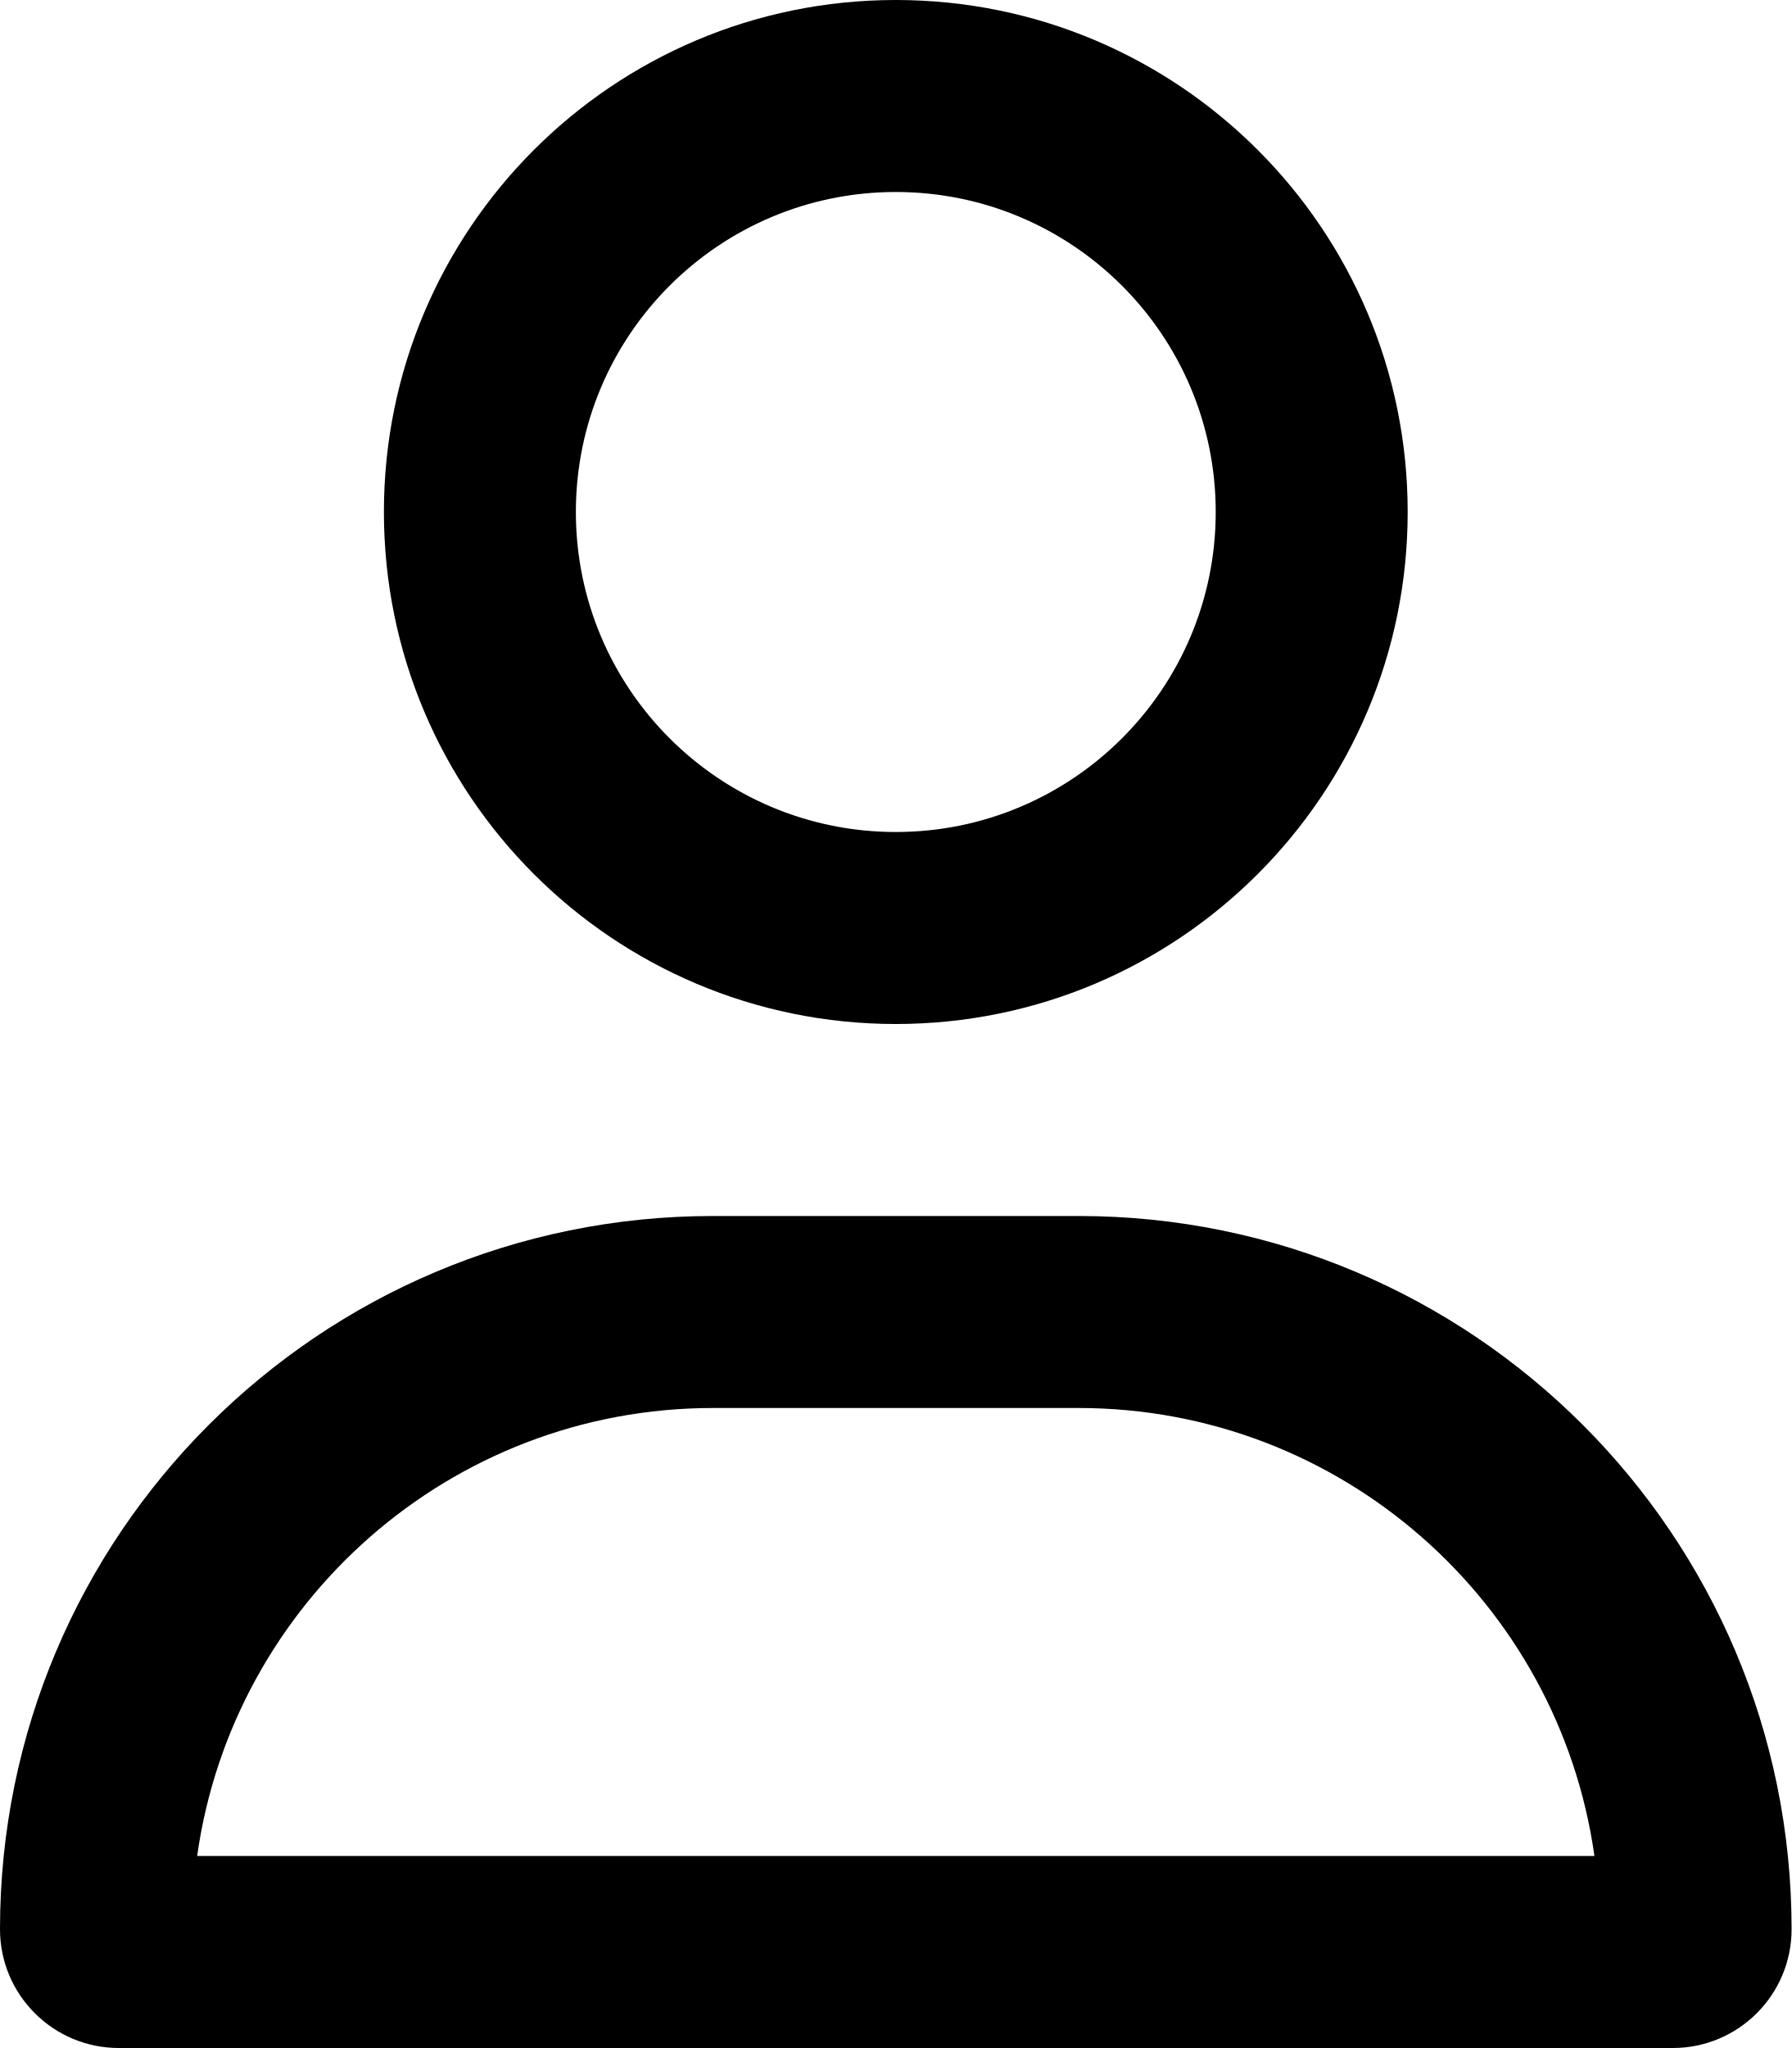
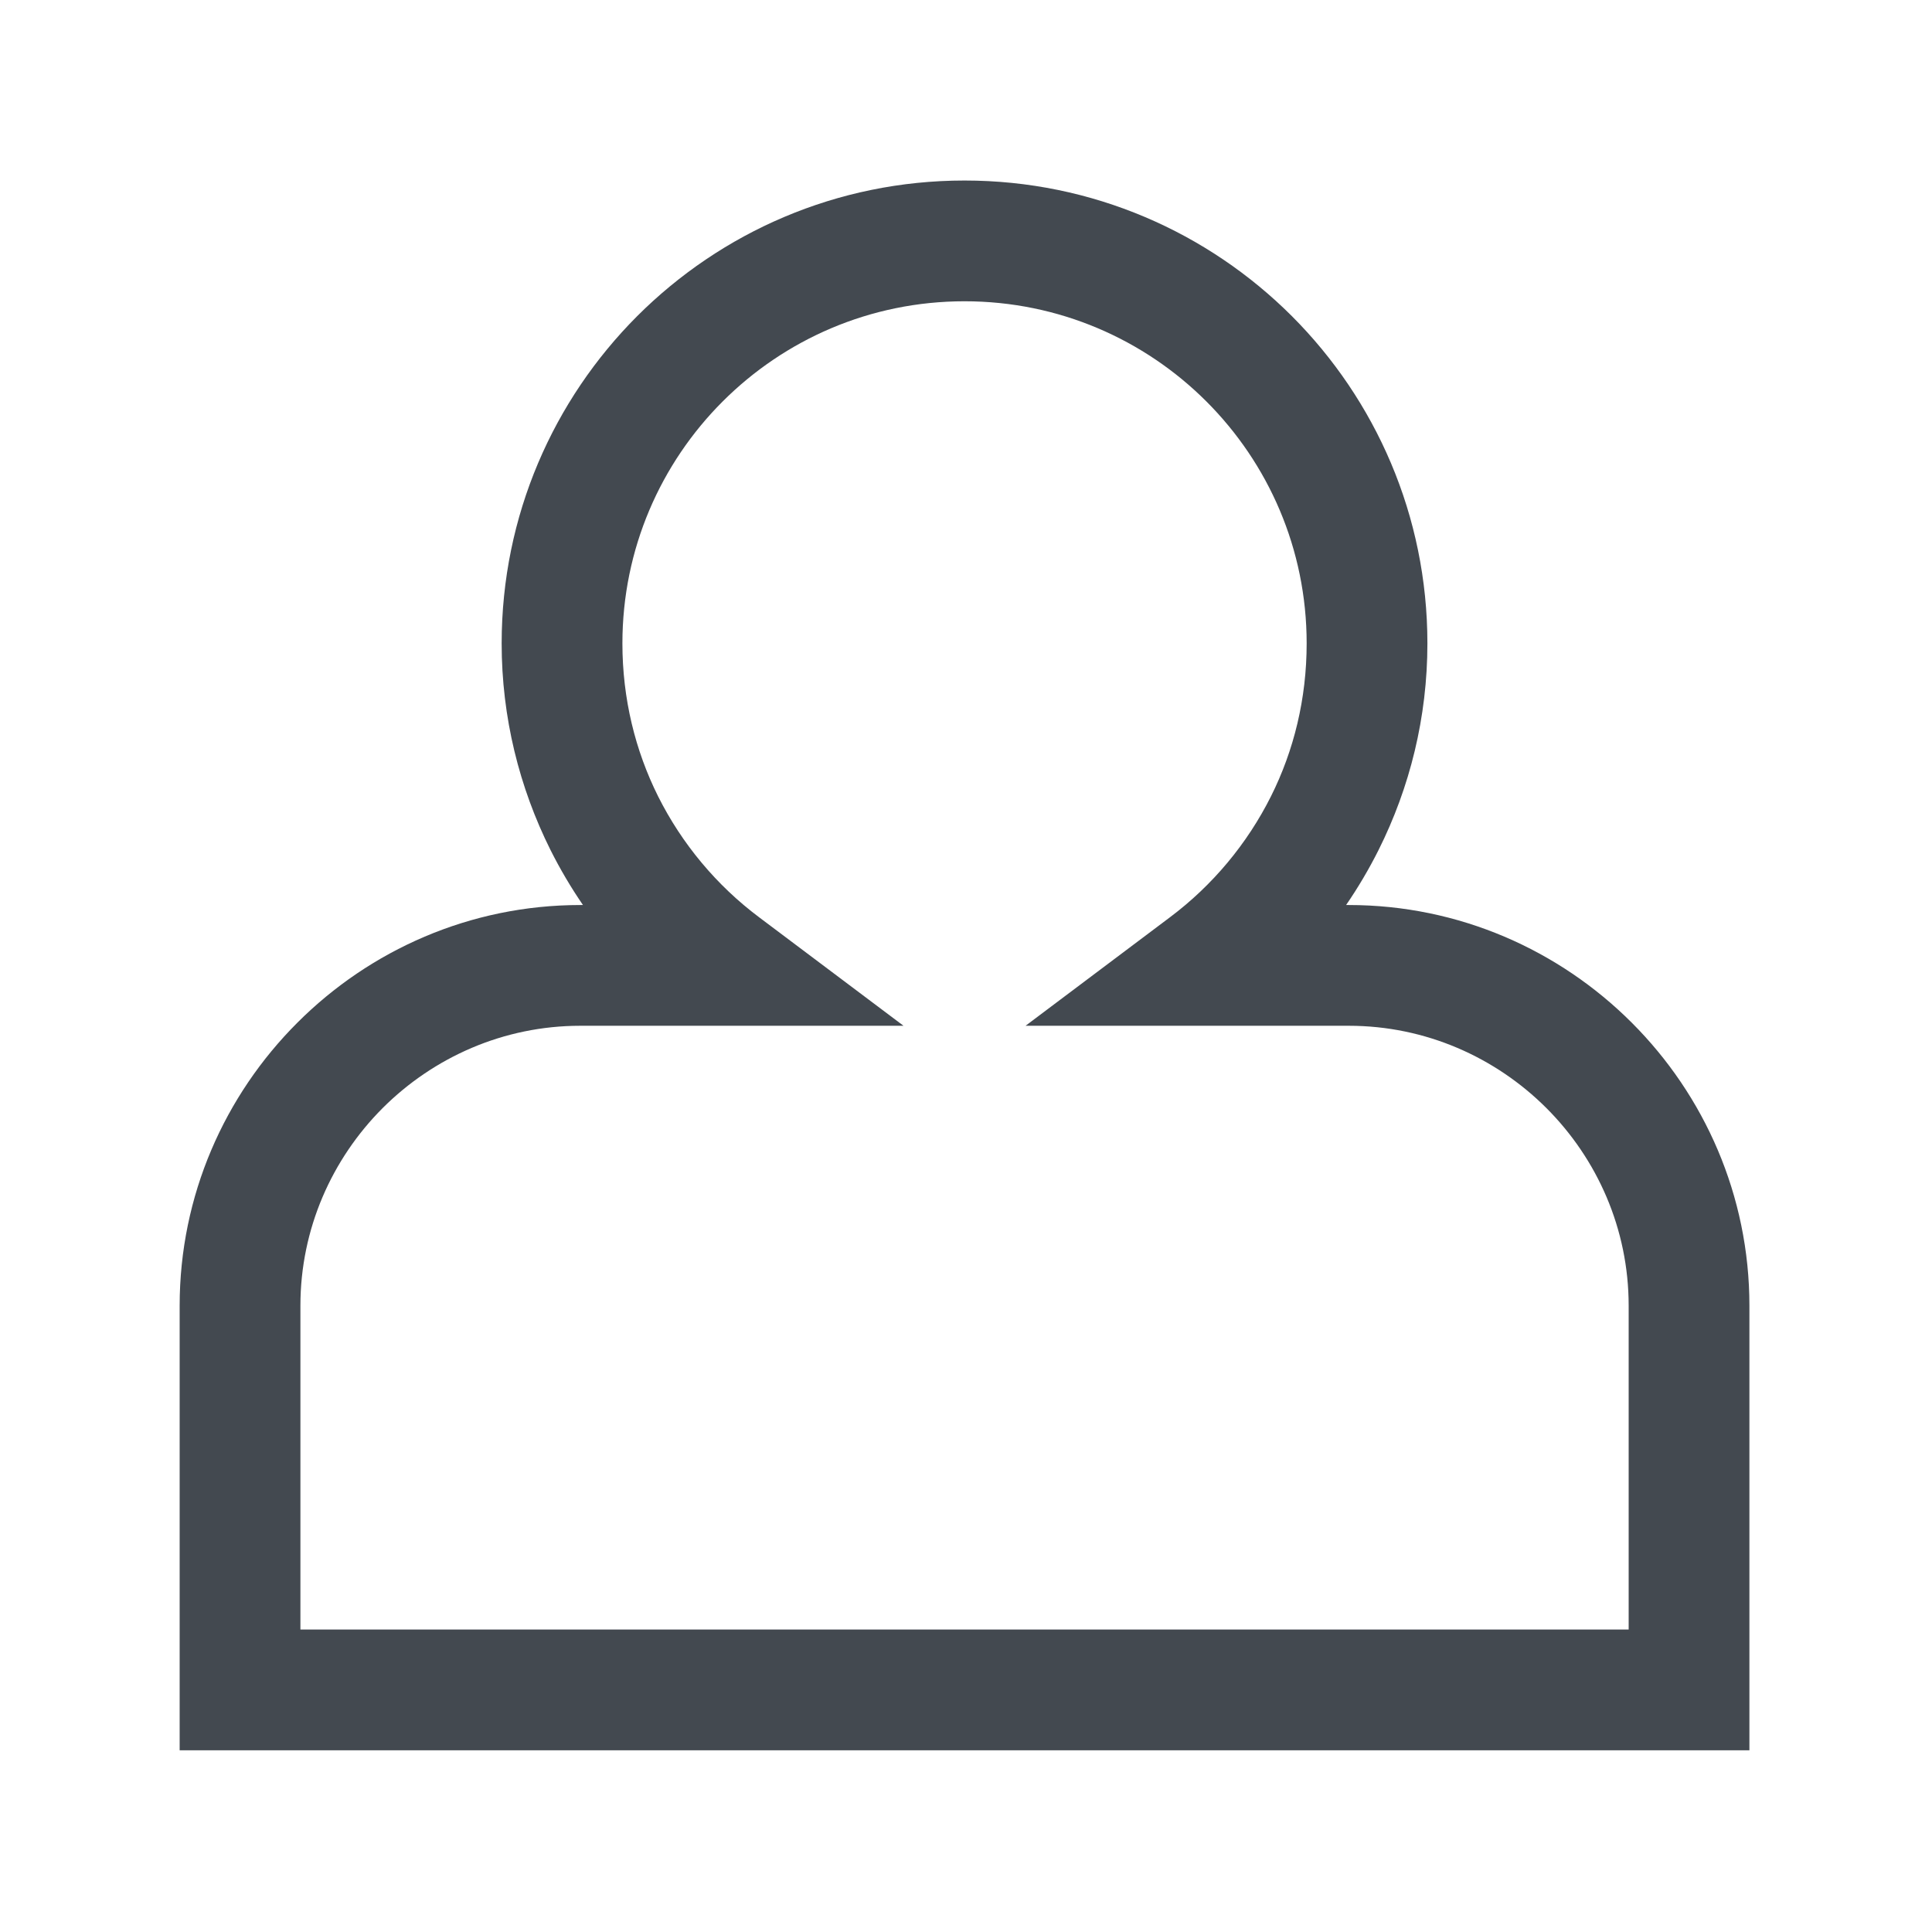
- <svg xmlns="http://www.w3.org/2000/svg" height="1em" viewBox="0 0 448 512">
-   <path d="M304 128a80 80 0 1 0 -160 0 80 80 0 1 0 160 0zM96 128a128 128 0 1 1 256 0A128 128 0 1 1 96 128zM49.3 464H398.7c-8.9-63.3-63.3-112-129-112H178.3c-65.7 0-120.1 48.7-129 112zM0 482.3C0 383.8 79.8 304 178.3 304h91.4C368.2 304 448 383.8 448 482.3c0 16.4-13.3 29.7-29.7 29.7H29.7C13.3 512 0 498.7 0 482.3z" />
+ <svg xmlns="http://www.w3.org/2000/svg" version="1.1" id="Слой_1" x="0px" y="0px" width="680.314px" height="680.314px" viewBox="0 0 680.314 680.314" enable-background="new 0 0 680.314 680.314" xml:space="preserve">
+   <g>
+     <path fill="#434950" d="M411.98,322.994c14.938-11.197,27.155-25.795,35.574-42.604c8.051-16.072,12.558-34.356,12.558-53.83   c0-33.278-13.492-63.382-35.291-85.181c-21.799-21.799-51.902-35.292-85.181-35.292s-63.383,13.493-85.181,35.292   c-21.798,21.798-35.292,51.902-35.292,85.181c0,19.474,4.536,37.758,12.558,53.83c8.419,16.81,20.636,31.408,35.575,42.604   l50.854,38.21h-63.553h-50.258c-27.071,0-51.704,11.113-69.59,28.971c-17.858,17.887-28.97,42.52-28.97,69.59v114.039h467.716   V459.765c0-27.07-11.083-51.703-28.97-69.59c-17.887-17.857-42.52-28.971-69.591-28.971H424.68h-63.553L411.98,322.994z    M485.426,299.325c-3.373,6.718-7.2,13.209-11.424,19.36h0.936c38.807,0,74.098,15.874,99.666,41.443   c25.541,25.539,41.415,60.832,41.415,99.637v135.299v21.26h-21.261H84.522h-21.26v-21.26V459.765   c0-38.805,15.874-74.098,41.442-99.637c25.54-25.569,60.832-41.443,99.638-41.443h0.936c-4.224-6.151-8.05-12.643-11.423-19.36   c-10.999-22.025-17.207-46.743-17.207-72.766c0-45.014,18.255-85.748,47.735-115.256c29.509-29.48,70.243-47.736,115.257-47.736   s85.749,18.255,115.256,47.736c29.48,29.508,47.735,70.242,47.735,115.256C502.632,252.582,496.453,277.299,485.426,299.325   L485.426,299.325z" />
+   </g>
</svg>
